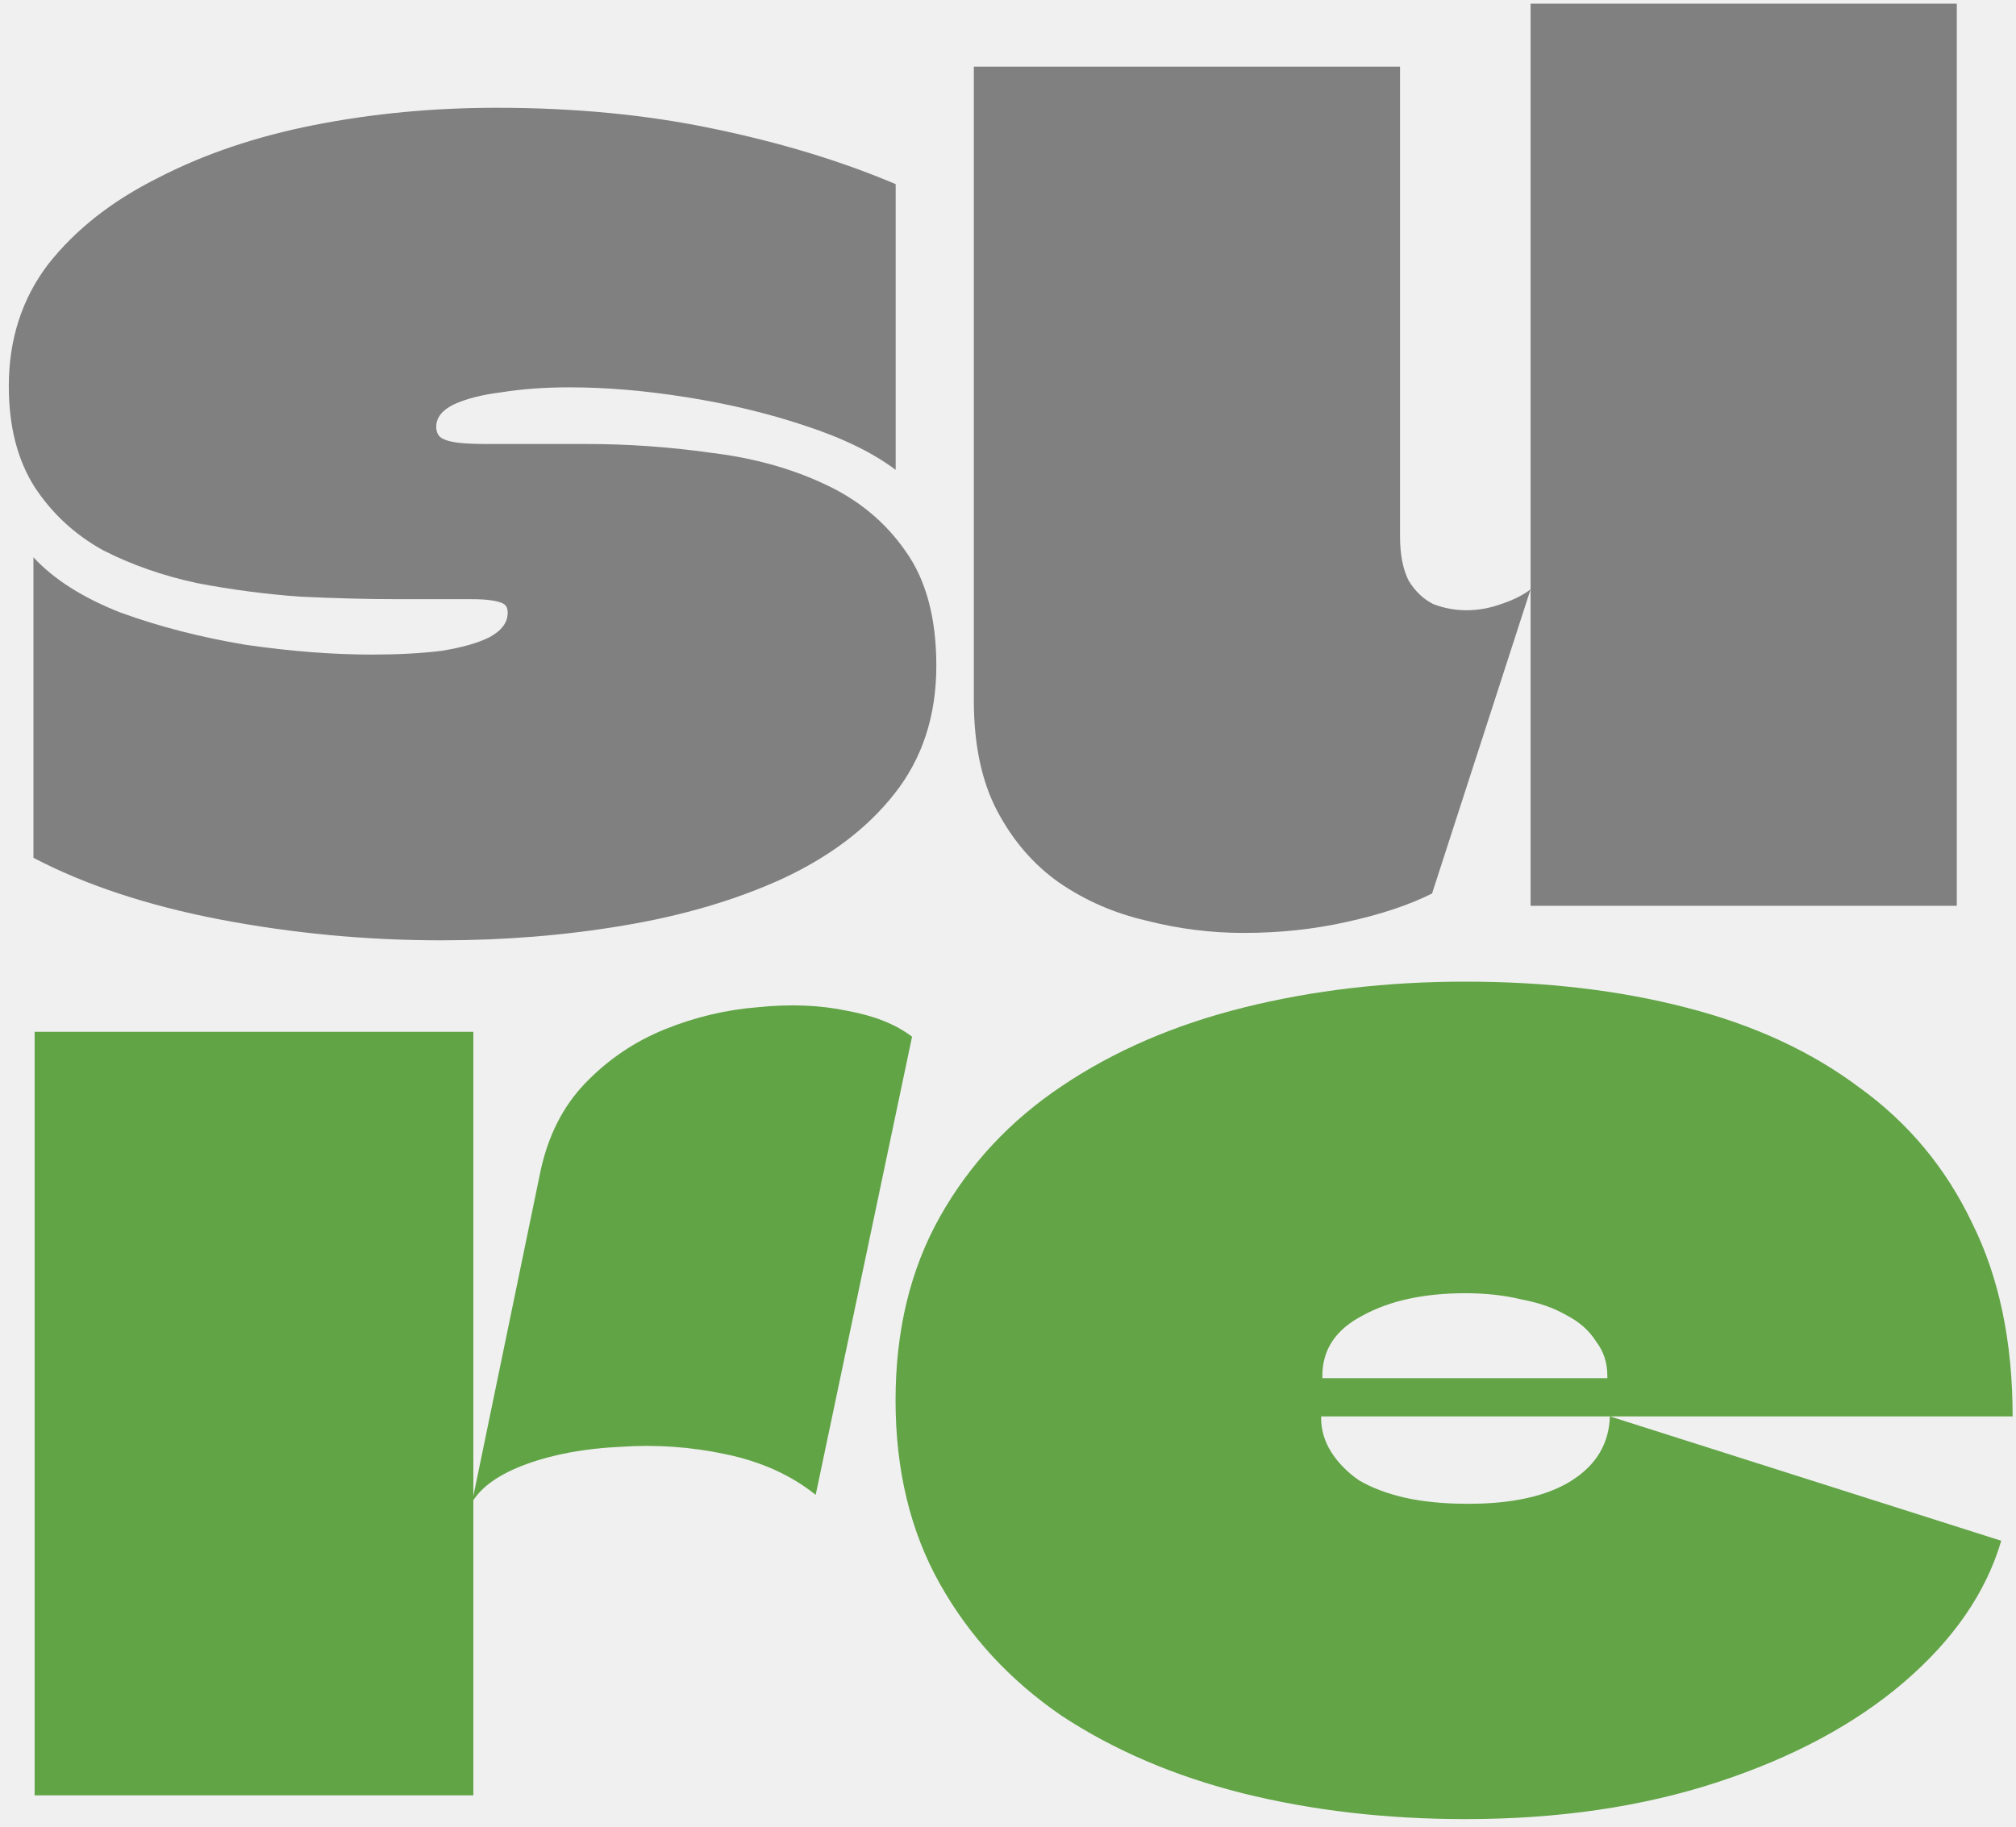
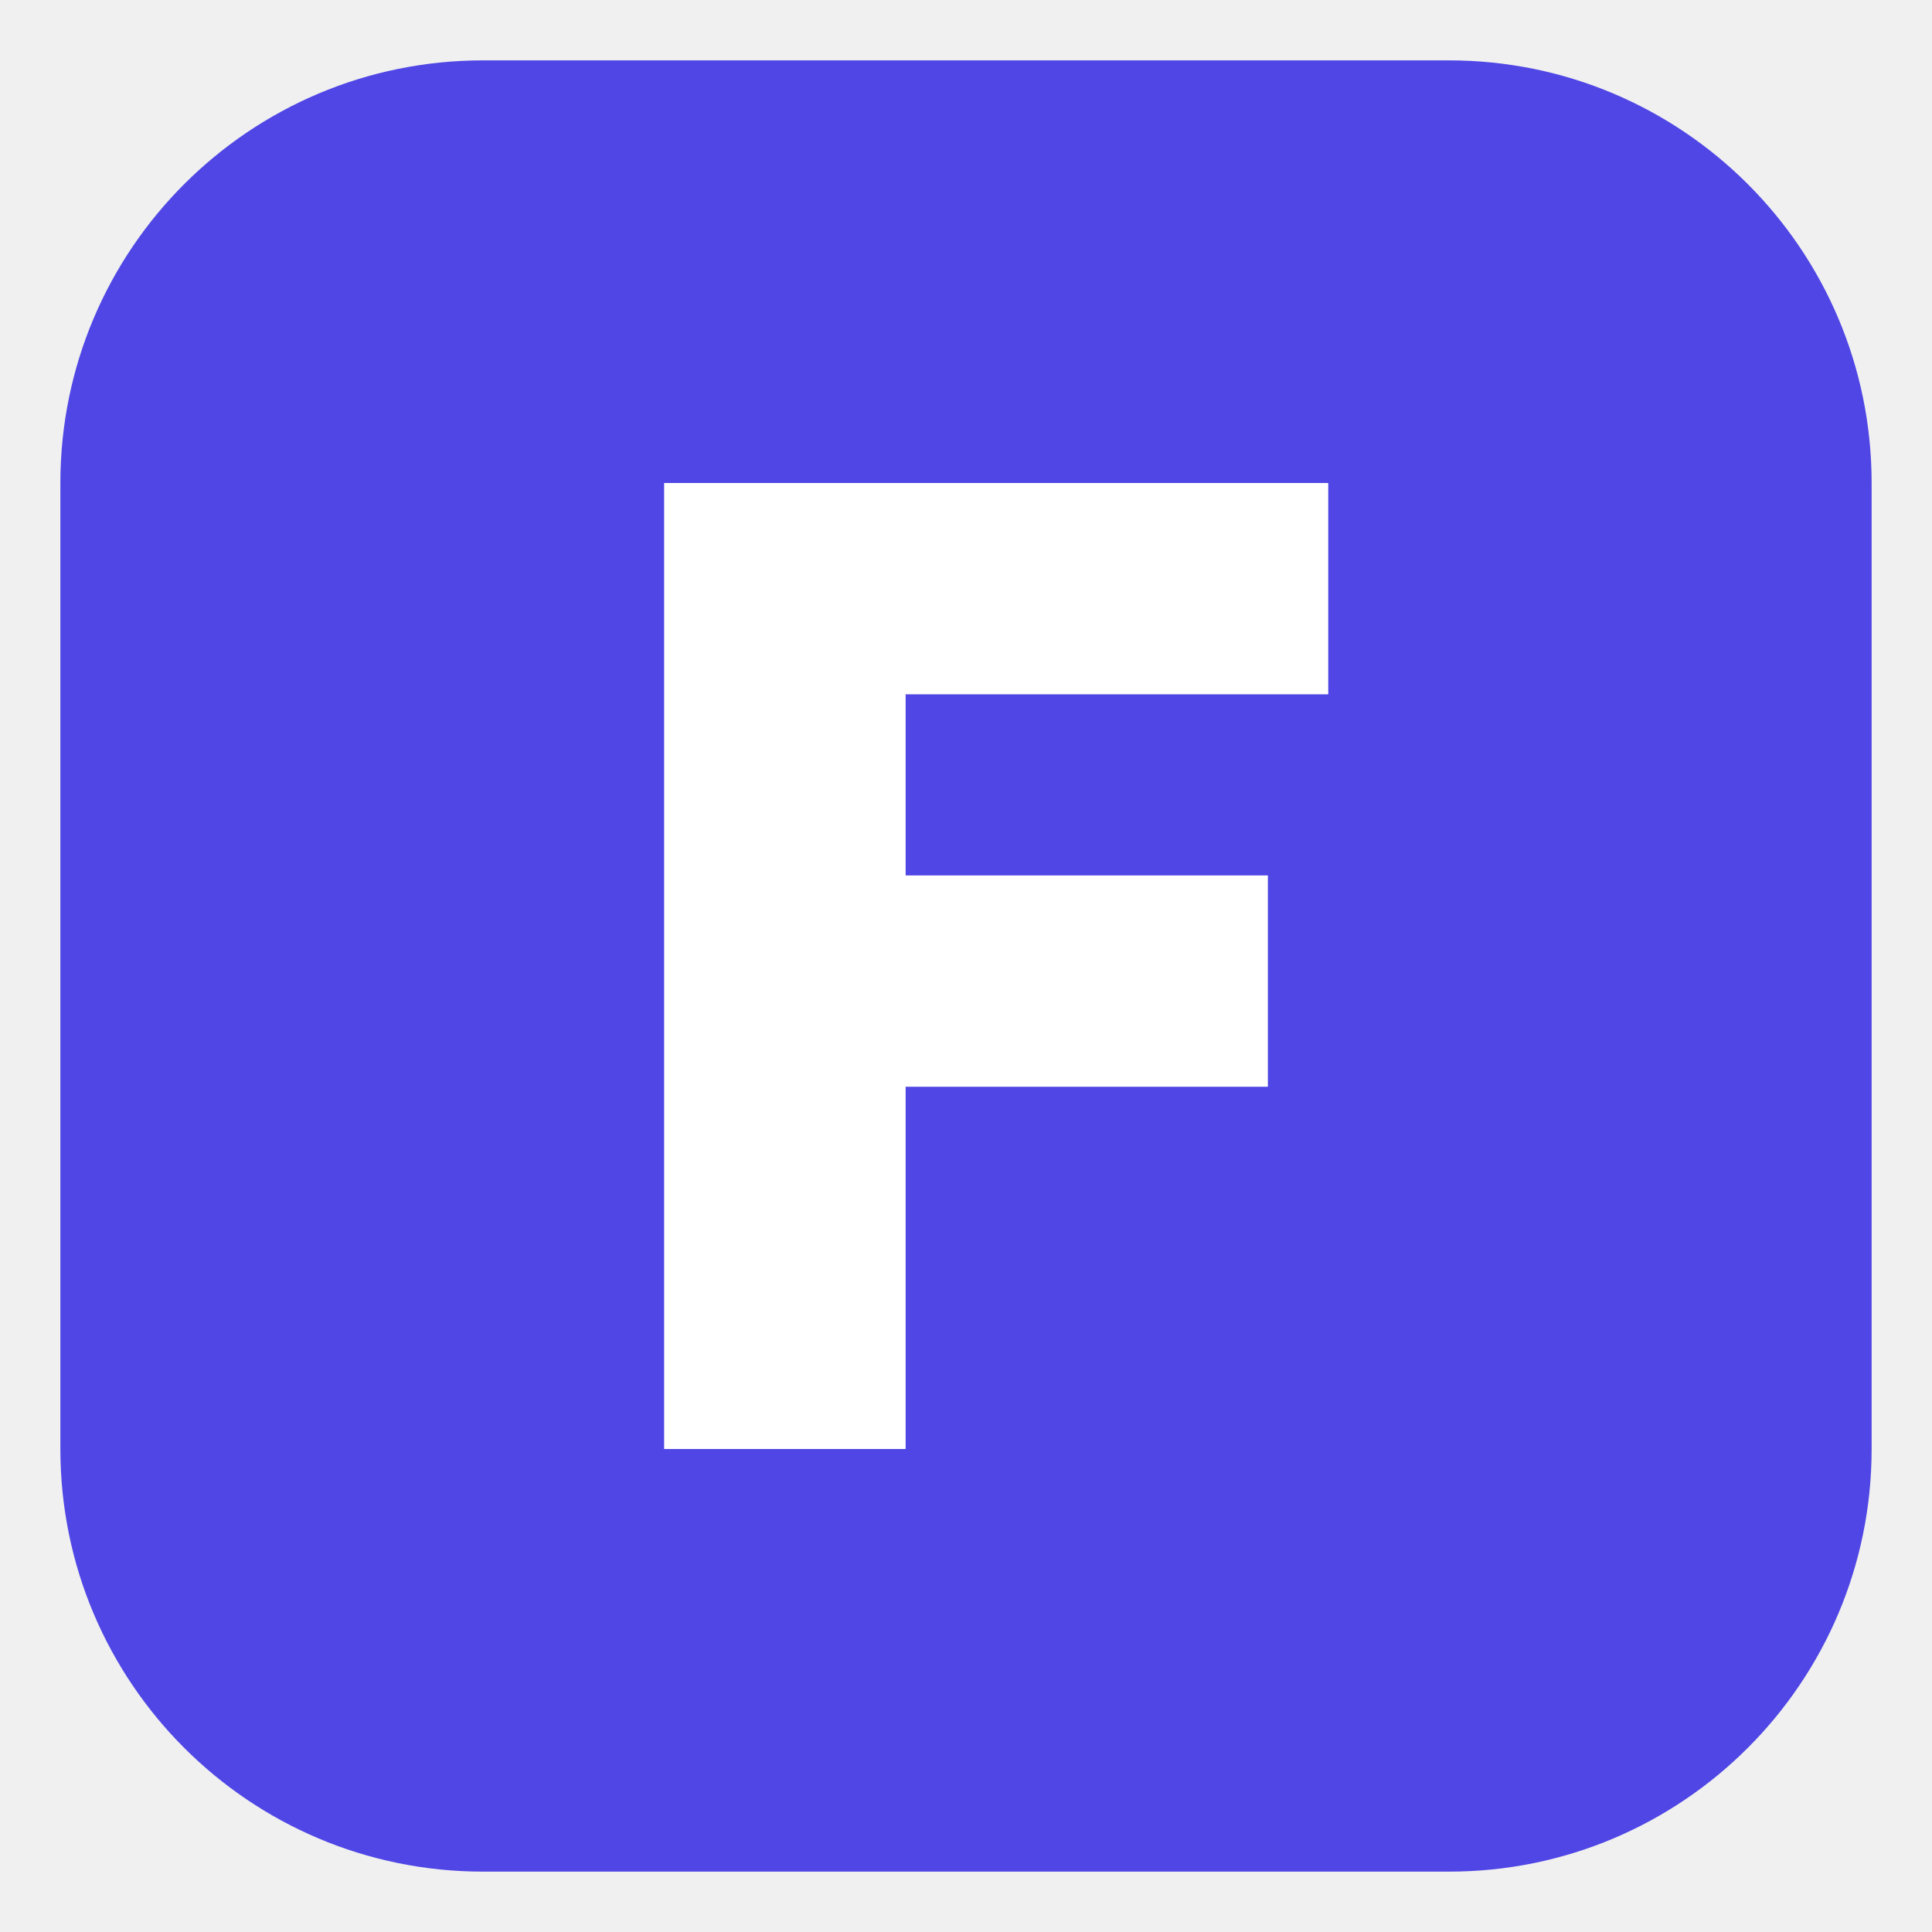
- <svg xmlns="http://www.w3.org/2000/svg" viewBox="0 0 160 145" fill="none">
-   <path d="M116.51 119.37C120.062 119.37 122.809 118.751 124.752 117.513C126.696 116.274 127.701 114.58 127.768 112.429L158.828 122.303C157.621 126.409 155.042 130.156 151.088 133.545C147.201 136.869 142.276 139.509 136.312 141.464C130.348 143.419 123.68 144.397 116.309 144.397C110.01 144.397 104.113 143.712 98.618 142.344C93.19 140.975 88.399 138.922 84.244 136.185C80.156 133.382 76.94 129.896 74.594 125.725C72.249 121.553 71.076 116.698 71.076 111.158C71.076 105.618 72.249 100.763 74.594 96.592C76.94 92.421 80.156 88.967 84.244 86.229C88.399 83.427 93.223 81.341 98.718 79.973C104.213 78.604 110.077 77.92 116.309 77.92C122.675 77.92 128.505 78.604 133.799 79.973C139.16 81.341 143.75 83.459 147.57 86.327C151.456 89.129 154.438 92.714 156.516 97.081C158.66 101.382 159.732 106.498 159.732 112.429H104.95C104.95 112.429 104.917 112.429 104.85 112.429C104.85 112.429 104.85 112.462 104.85 112.527C104.85 113.504 105.118 114.417 105.654 115.264C106.19 116.111 106.927 116.861 107.865 117.513C108.871 118.099 110.077 118.555 111.484 118.881C112.958 119.207 114.634 119.37 116.51 119.37ZM116.309 102.653C113.025 102.653 110.311 103.24 108.167 104.413C106.023 105.521 104.95 107.117 104.95 109.203C104.95 109.268 104.95 109.333 104.95 109.399C105.017 109.399 105.051 109.399 105.051 109.399H127.466C127.533 109.399 127.567 109.399 127.567 109.399C127.567 109.333 127.567 109.268 127.567 109.203C127.567 108.16 127.265 107.248 126.662 106.466C126.126 105.618 125.355 104.934 124.35 104.413C123.345 103.826 122.139 103.403 120.732 103.142C119.391 102.816 117.917 102.653 116.309 102.653Z" fill="#62a446" />
-   <path d="M37.567 81.901C37.567 85.811 37.567 89.755 37.567 93.73C37.567 97.641 37.567 101.584 37.567 105.559C37.567 109.47 37.567 113.413 37.567 117.388C37.567 121.559 37.567 125.73 37.567 129.902C37.567 134.073 37.567 138.276 37.567 142.513H2.748C2.748 136.06 2.748 129.608 2.748 123.156C2.748 116.704 2.748 110.252 2.748 103.799C2.748 100.15 2.748 96.5 2.748 92.85C2.748 89.201 2.748 85.551 2.748 81.901H37.567ZM37.466 119.246L42.9 92.948C43.504 90.146 44.678 87.832 46.422 86.007C48.234 84.117 50.347 82.683 52.762 81.706C55.177 80.728 57.66 80.141 60.209 79.946C62.758 79.685 65.106 79.783 67.253 80.239C69.4 80.63 71.111 81.315 72.385 82.292L64.737 118.659C62.792 117.095 60.41 116.02 57.593 115.433C54.842 114.846 52.058 114.651 49.24 114.846C46.422 114.977 43.94 115.433 41.793 116.215C39.646 116.997 38.204 118.007 37.466 119.246Z" fill="#61a446" />
-   <path d="M155.301 0.292C155.301 4.658 155.301 20.058 155.301 24.489C155.301 28.921 155.301 33.353 155.301 37.785C155.301 41.565 155.301 45.378 155.301 49.223C155.301 53.003 155.301 56.783 155.301 60.563C155.301 64.343 155.301 68.123 155.301 71.903H121.476C121.476 69.166 121.476 66.396 121.476 63.594C121.476 60.791 121.476 57.989 121.476 55.186C121.476 52.319 121.476 49.549 121.476 46.877C121.476 40.815 121.476 34.885 121.476 29.084C121.476 23.218 121.476 6.288 121.476 0.292H155.301ZM111.113 5.292C111.113 8.746 111.113 18.233 111.113 21.752C111.113 25.206 111.113 28.66 111.113 32.115C111.113 35.569 111.113 39.056 111.113 42.575C111.113 44.009 111.341 45.182 111.798 46.094C112.319 46.942 112.971 47.561 113.753 47.952C114.6 48.278 115.48 48.441 116.392 48.441C117.305 48.441 118.217 48.278 119.13 47.952C120.107 47.626 120.889 47.235 121.476 46.779L113.655 70.926C111.83 71.838 109.582 72.588 106.909 73.174C104.303 73.761 101.565 74.054 98.698 74.054C96.091 74.054 93.516 73.728 90.975 73.076C88.433 72.49 86.119 71.48 84.034 70.046C82.013 68.612 80.384 66.722 79.145 64.376C77.907 62.029 77.288 59.097 77.288 55.577C77.288 50.885 77.288 46.192 77.288 41.5C77.288 36.807 77.288 32.115 77.288 27.422C77.288 24.75 77.288 22.078 77.288 19.406C77.288 16.669 77.288 7.964 77.288 5.292H111.113Z" fill="gray" />
-   <path d="M0.699 30.648C0.699 26.933 1.742 23.707 3.827 20.97C5.978 18.233 8.878 15.952 12.528 14.127C16.178 12.237 20.316 10.836 24.944 9.923C29.571 9.011 34.394 8.555 39.412 8.555C45.603 8.555 51.339 9.108 56.618 10.216C61.962 11.324 66.785 12.791 71.086 14.616V37.296C69.262 35.928 66.85 34.754 63.852 33.777C60.919 32.799 57.791 32.05 54.467 31.528C51.209 31.007 48.113 30.746 45.18 30.746C43.225 30.746 41.432 30.877 39.803 31.137C38.239 31.333 36.968 31.659 35.99 32.115C35.078 32.571 34.622 33.158 34.622 33.874C34.622 34.266 34.752 34.559 35.013 34.754C35.339 34.95 35.795 35.08 36.382 35.145C36.968 35.211 37.718 35.243 38.63 35.243C40.129 35.243 41.465 35.243 42.638 35.243C43.811 35.243 45.115 35.243 46.549 35.243C49.807 35.243 53.066 35.471 56.325 35.928C59.648 36.319 62.647 37.133 65.319 38.371C68.056 39.61 70.239 41.402 71.868 43.748C73.498 46.029 74.312 49.06 74.312 52.84C74.312 56.816 73.205 60.205 70.989 63.007C68.838 65.744 65.873 67.993 62.093 69.753C58.378 71.447 54.174 72.685 49.481 73.468C44.854 74.25 40.031 74.641 35.013 74.641C29.082 74.641 23.216 74.087 17.416 72.979C11.681 71.871 6.76 70.241 2.654 68.091V44.237C4.283 45.997 6.597 47.463 9.595 48.636C12.658 49.744 15.95 50.592 19.469 51.178C23.053 51.7 26.41 51.96 29.538 51.96C31.559 51.96 33.383 51.862 35.013 51.667C36.642 51.406 37.913 51.048 38.825 50.592C39.803 50.07 40.292 49.418 40.292 48.636C40.292 48.31 40.194 48.082 39.999 47.952C39.803 47.822 39.477 47.724 39.021 47.659C38.63 47.594 38.076 47.561 37.359 47.561C36.382 47.561 35.371 47.561 34.328 47.561C33.286 47.561 32.341 47.561 31.493 47.561C29.212 47.561 26.671 47.496 23.868 47.365C21.131 47.17 18.393 46.812 15.656 46.29C12.919 45.703 10.41 44.824 8.129 43.651C5.913 42.412 4.12 40.75 2.752 38.665C1.383 36.514 0.699 33.842 0.699 30.648Z" fill="gray" />
+ <svg xmlns="http://www.w3.org/2000/svg" viewBox="0 0 64 64" fill="none">
+   <rect x="2" y="2" width="60" height="60" rx="14" fill="#4F46E5" />
+   <path d="M22 48V16h22v7H30v6h12v7H30v12z" fill="#FFFFFF" />
</svg>
